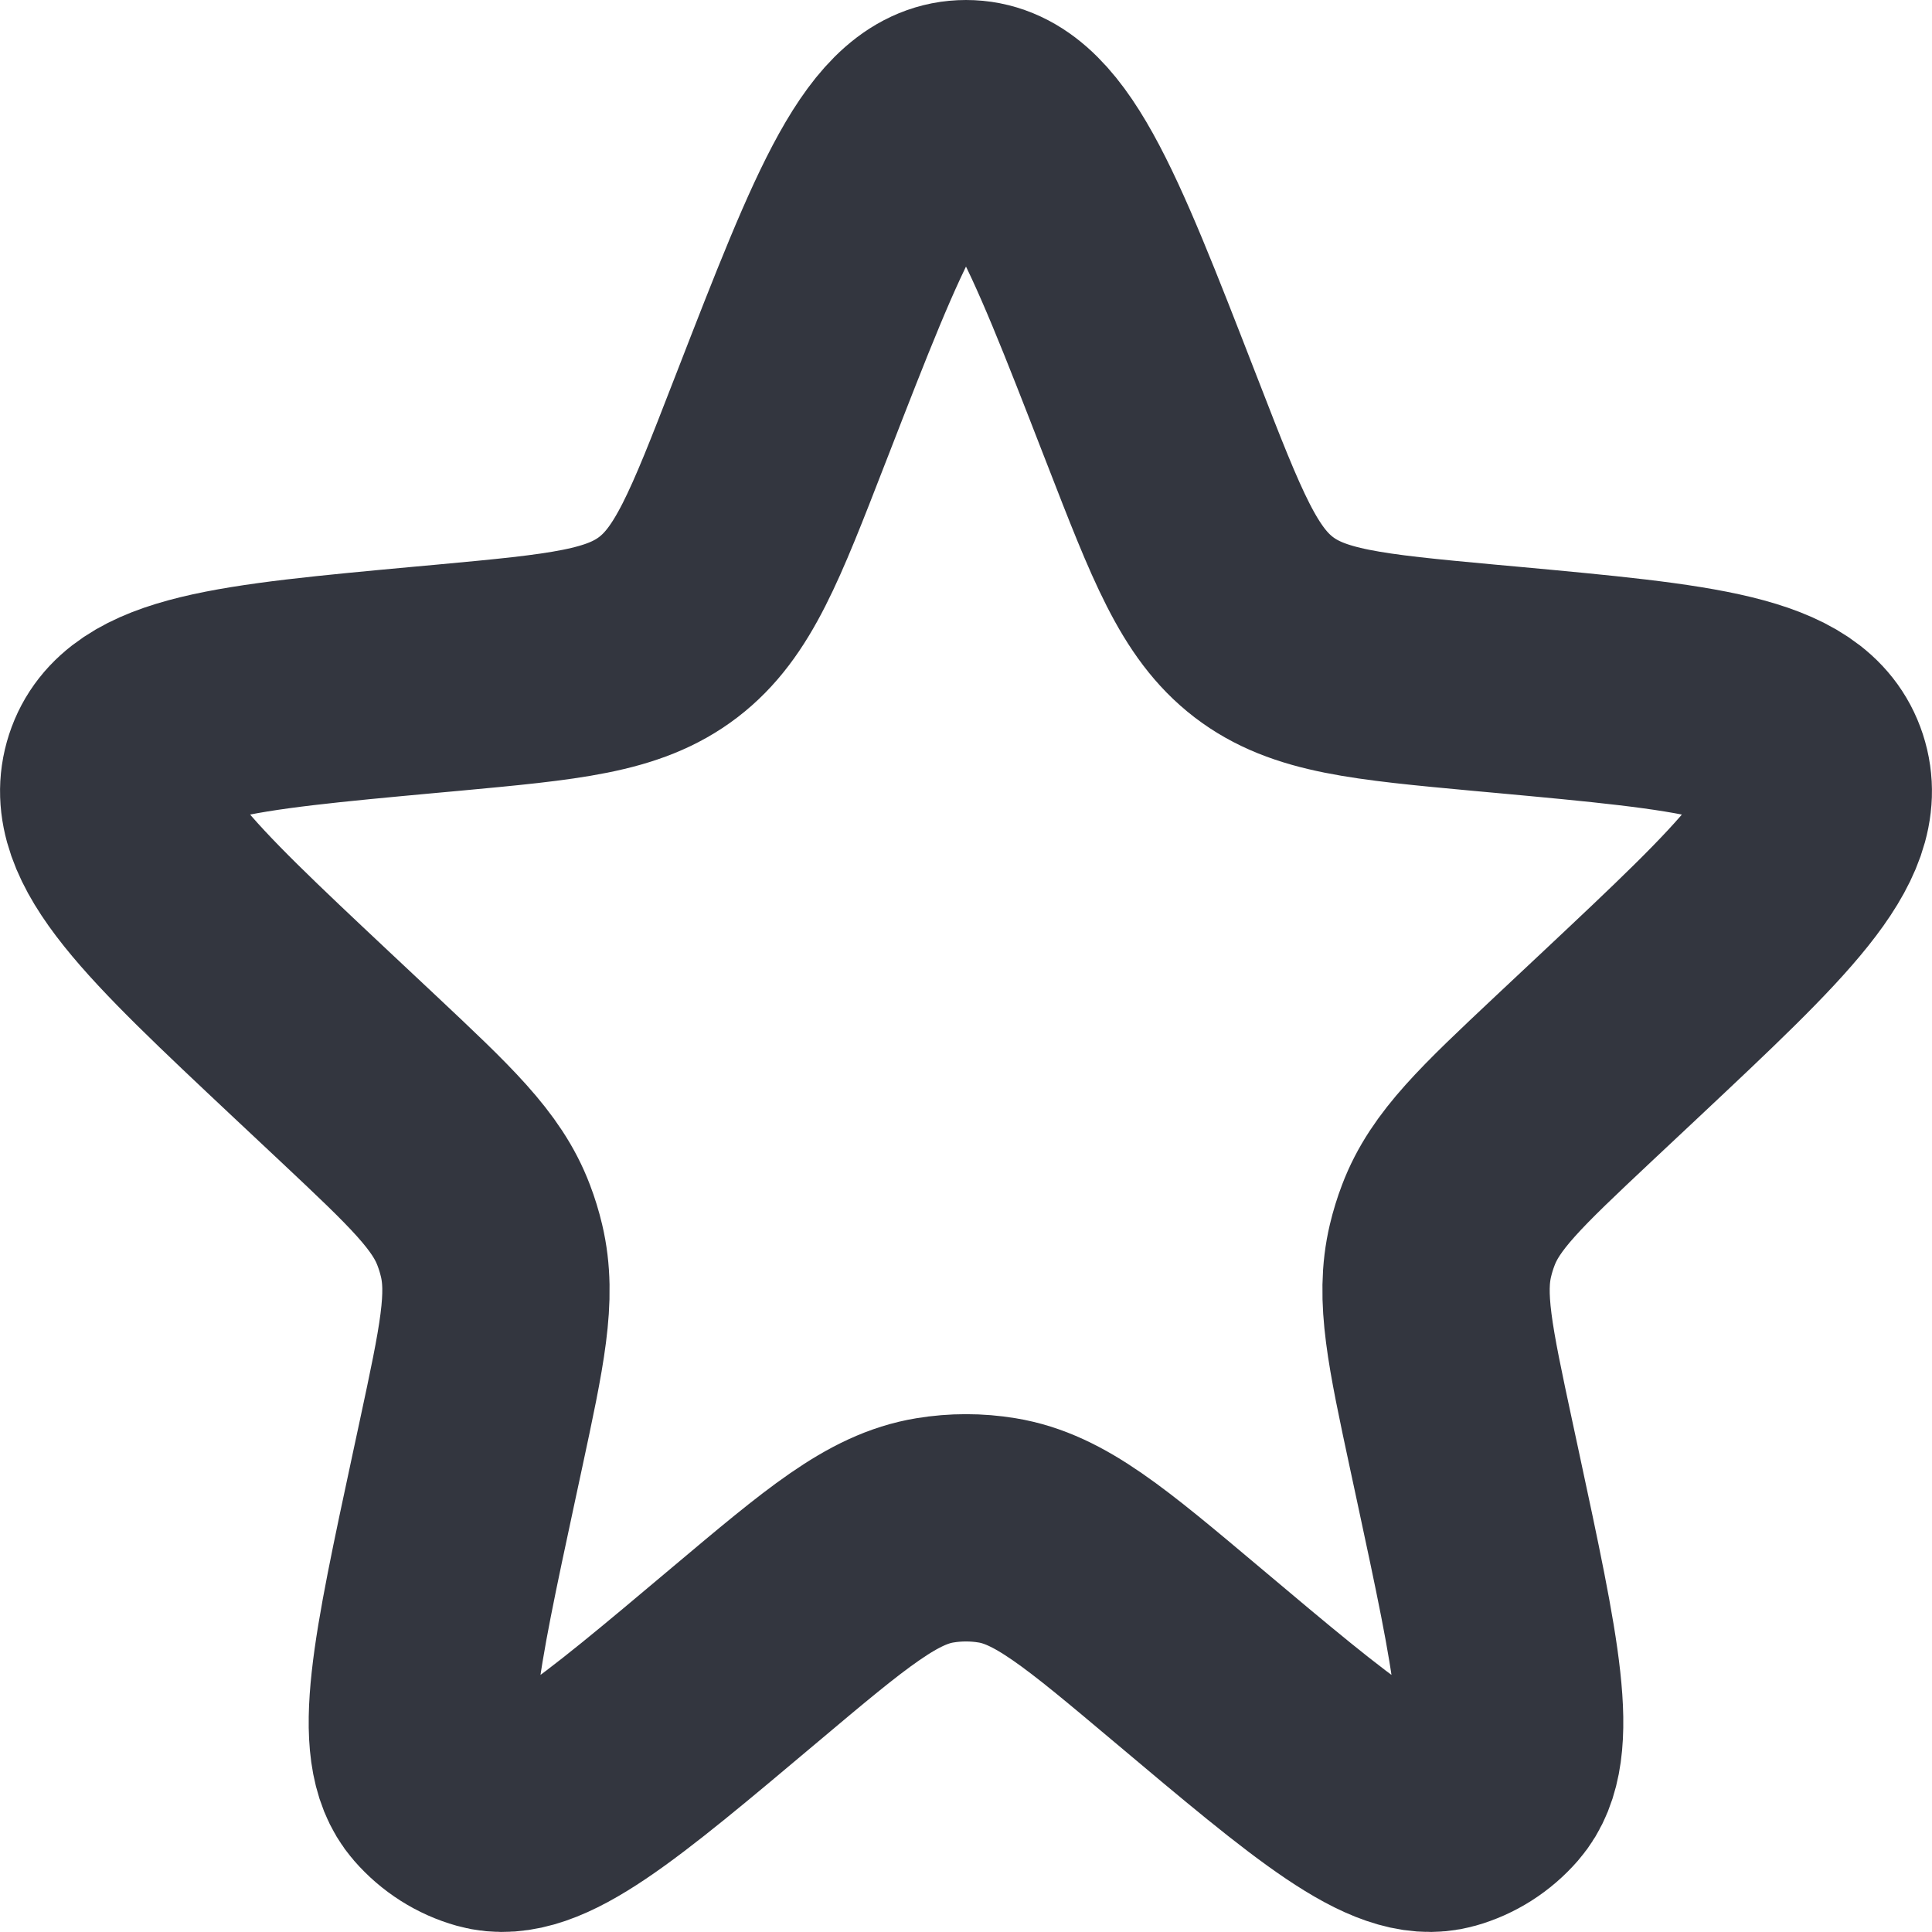
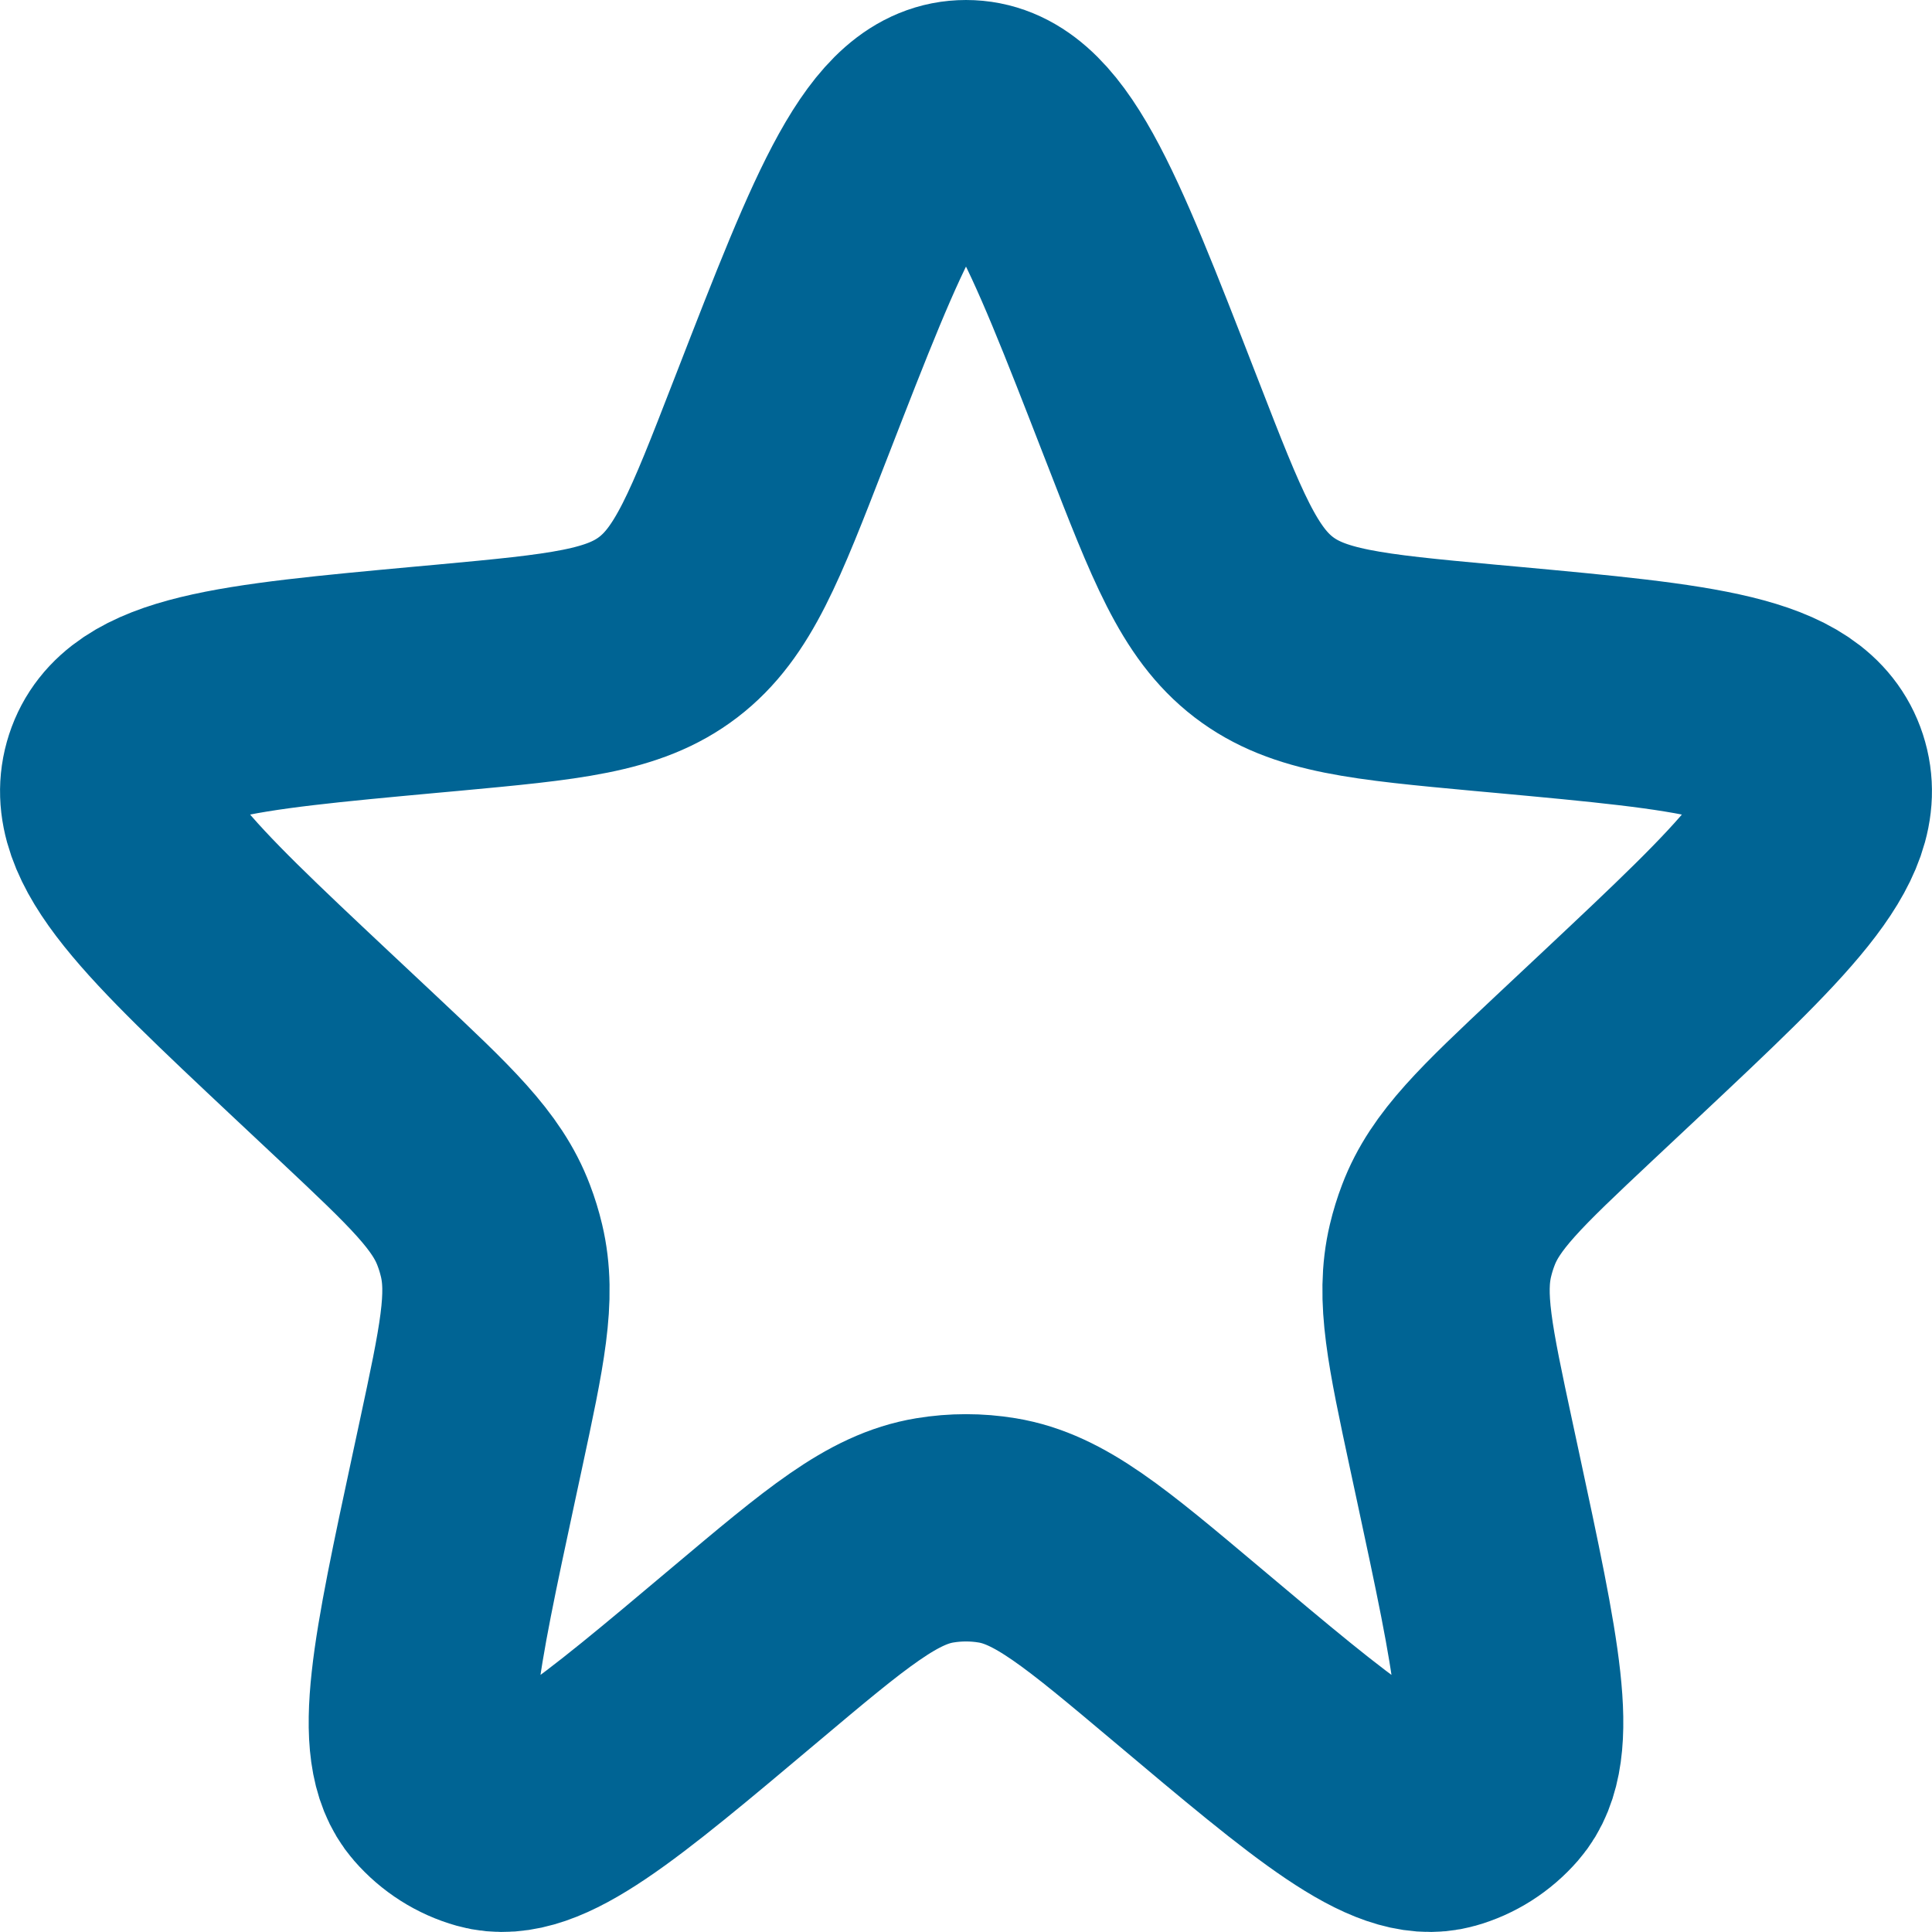
<svg xmlns="http://www.w3.org/2000/svg" width="17" height="17" viewBox="0 0 17 17" fill="none">
-   <path d="M6.886 3.641C7.57 1.88 7.912 1 8.5 1C9.088 1 9.43 1.88 10.114 3.641L10.146 3.723C10.532 4.718 10.726 5.216 11.119 5.518C11.513 5.82 12.03 5.868 13.064 5.964L13.251 5.981C14.942 6.137 15.788 6.216 15.969 6.771C16.15 7.327 15.522 7.918 14.266 9.098L13.846 9.492C13.21 10.09 12.892 10.389 12.744 10.78C12.716 10.853 12.693 10.928 12.675 11.004C12.578 11.412 12.671 11.846 12.857 12.713L12.915 12.983C13.257 14.576 13.429 15.373 13.13 15.716C13.018 15.845 12.873 15.937 12.712 15.982C12.28 16.104 11.668 15.589 10.443 14.558C9.638 13.881 9.236 13.542 8.774 13.466C8.593 13.436 8.407 13.436 8.226 13.466C7.764 13.542 7.362 13.881 6.557 14.558C5.332 15.589 4.72 16.104 4.288 15.982C4.127 15.937 3.982 15.845 3.87 15.716C3.571 15.373 3.743 14.576 4.085 12.983L4.143 12.713C4.329 11.846 4.422 11.412 4.325 11.004C4.307 10.928 4.284 10.853 4.256 10.78C4.108 10.389 3.79 10.09 3.154 9.492L2.734 9.098C1.478 7.918 0.85 7.327 1.031 6.771C1.212 6.216 2.058 6.137 3.749 5.981L3.936 5.964C4.97 5.868 5.487 5.82 5.881 5.518C6.275 5.216 6.468 4.718 6.854 3.723L6.886 3.641Z" stroke="#33363F" stroke-width="2" />
+   <path d="M6.886 3.641C7.57 1.88 7.912 1 8.5 1C9.088 1 9.43 1.88 10.114 3.641L10.146 3.723C10.532 4.718 10.726 5.216 11.119 5.518C11.513 5.82 12.03 5.868 13.064 5.964L13.251 5.981C14.942 6.137 15.788 6.216 15.969 6.771C16.15 7.327 15.522 7.918 14.266 9.098L13.846 9.492C13.21 10.09 12.892 10.389 12.744 10.78C12.716 10.853 12.693 10.928 12.675 11.004C12.578 11.412 12.671 11.846 12.857 12.713L12.915 12.983C13.257 14.576 13.429 15.373 13.13 15.716C13.018 15.845 12.873 15.937 12.712 15.982C12.28 16.104 11.668 15.589 10.443 14.558C9.638 13.881 9.236 13.542 8.774 13.466C8.593 13.436 8.407 13.436 8.226 13.466C7.764 13.542 7.362 13.881 6.557 14.558C5.332 15.589 4.72 16.104 4.288 15.982C4.127 15.937 3.982 15.845 3.87 15.716C3.571 15.373 3.743 14.576 4.085 12.983L4.143 12.713C4.329 11.846 4.422 11.412 4.325 11.004C4.307 10.928 4.284 10.853 4.256 10.78C4.108 10.389 3.79 10.09 3.154 9.492L2.734 9.098C1.478 7.918 0.85 7.327 1.031 6.771C1.212 6.216 2.058 6.137 3.749 5.981L3.936 5.964C4.97 5.868 5.487 5.82 5.881 5.518C6.275 5.216 6.468 4.718 6.854 3.723L6.886 3.641Z" stroke="#006494" stroke-width="2" />
</svg>
